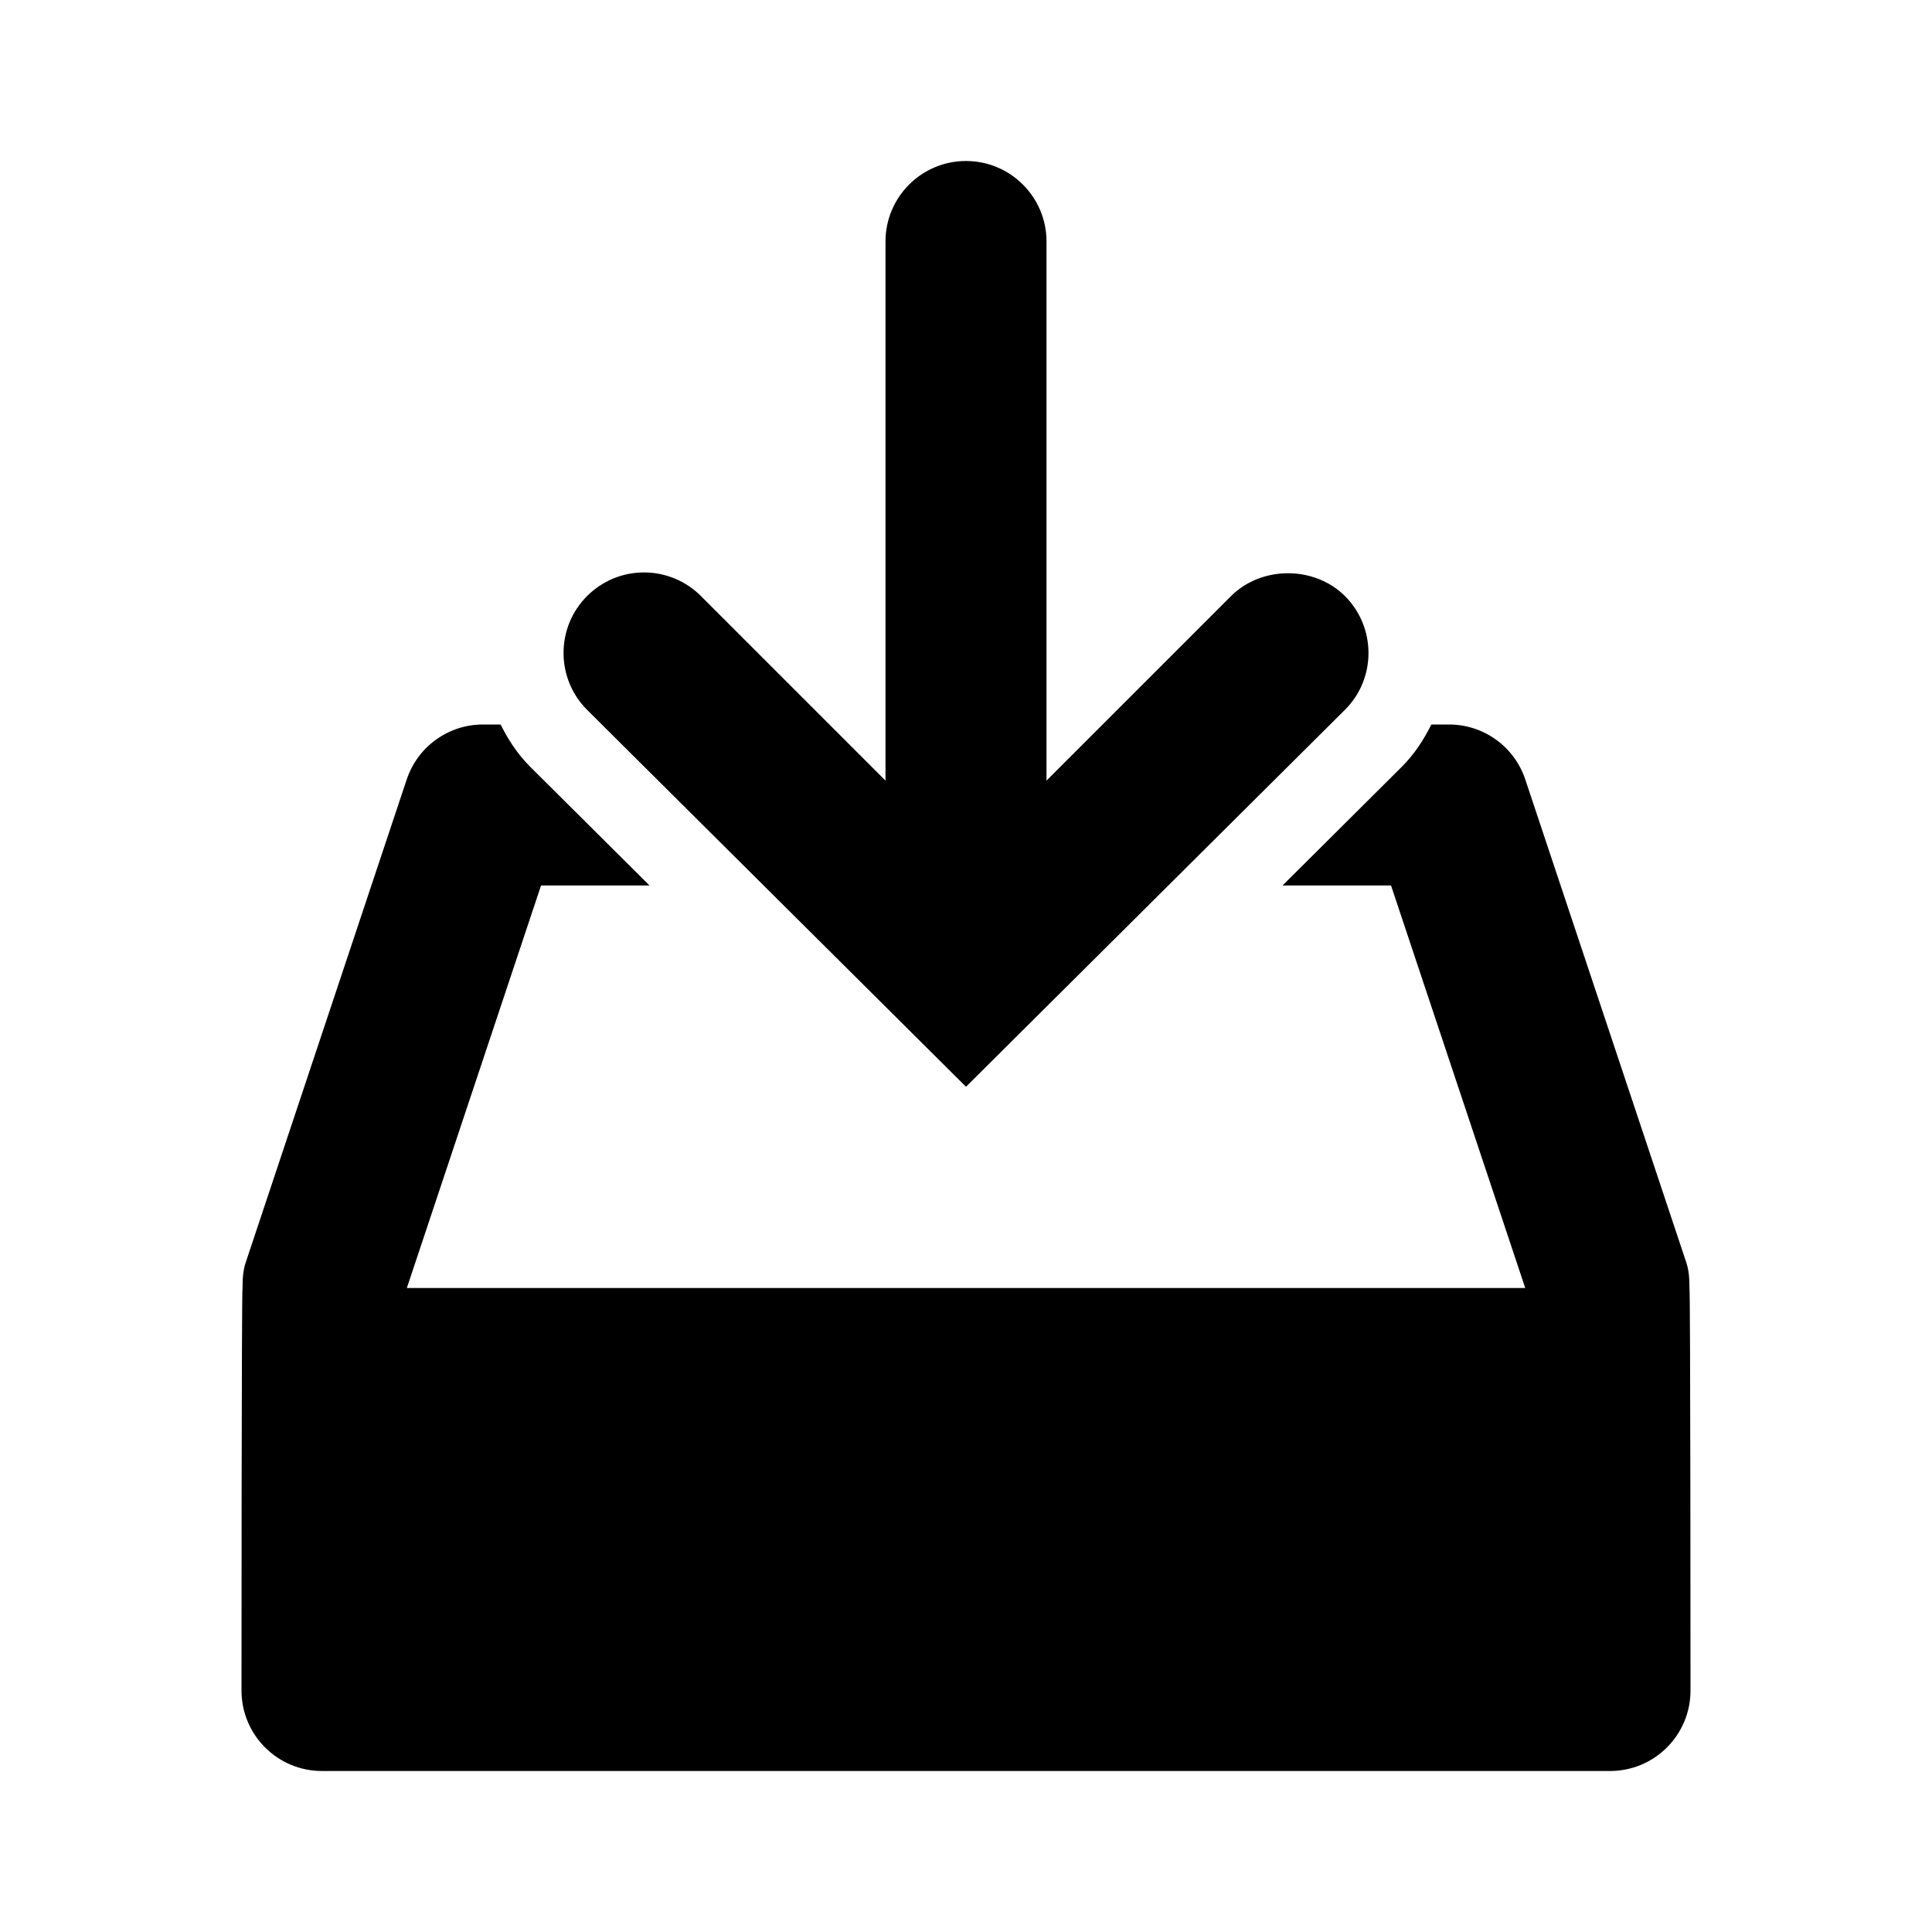
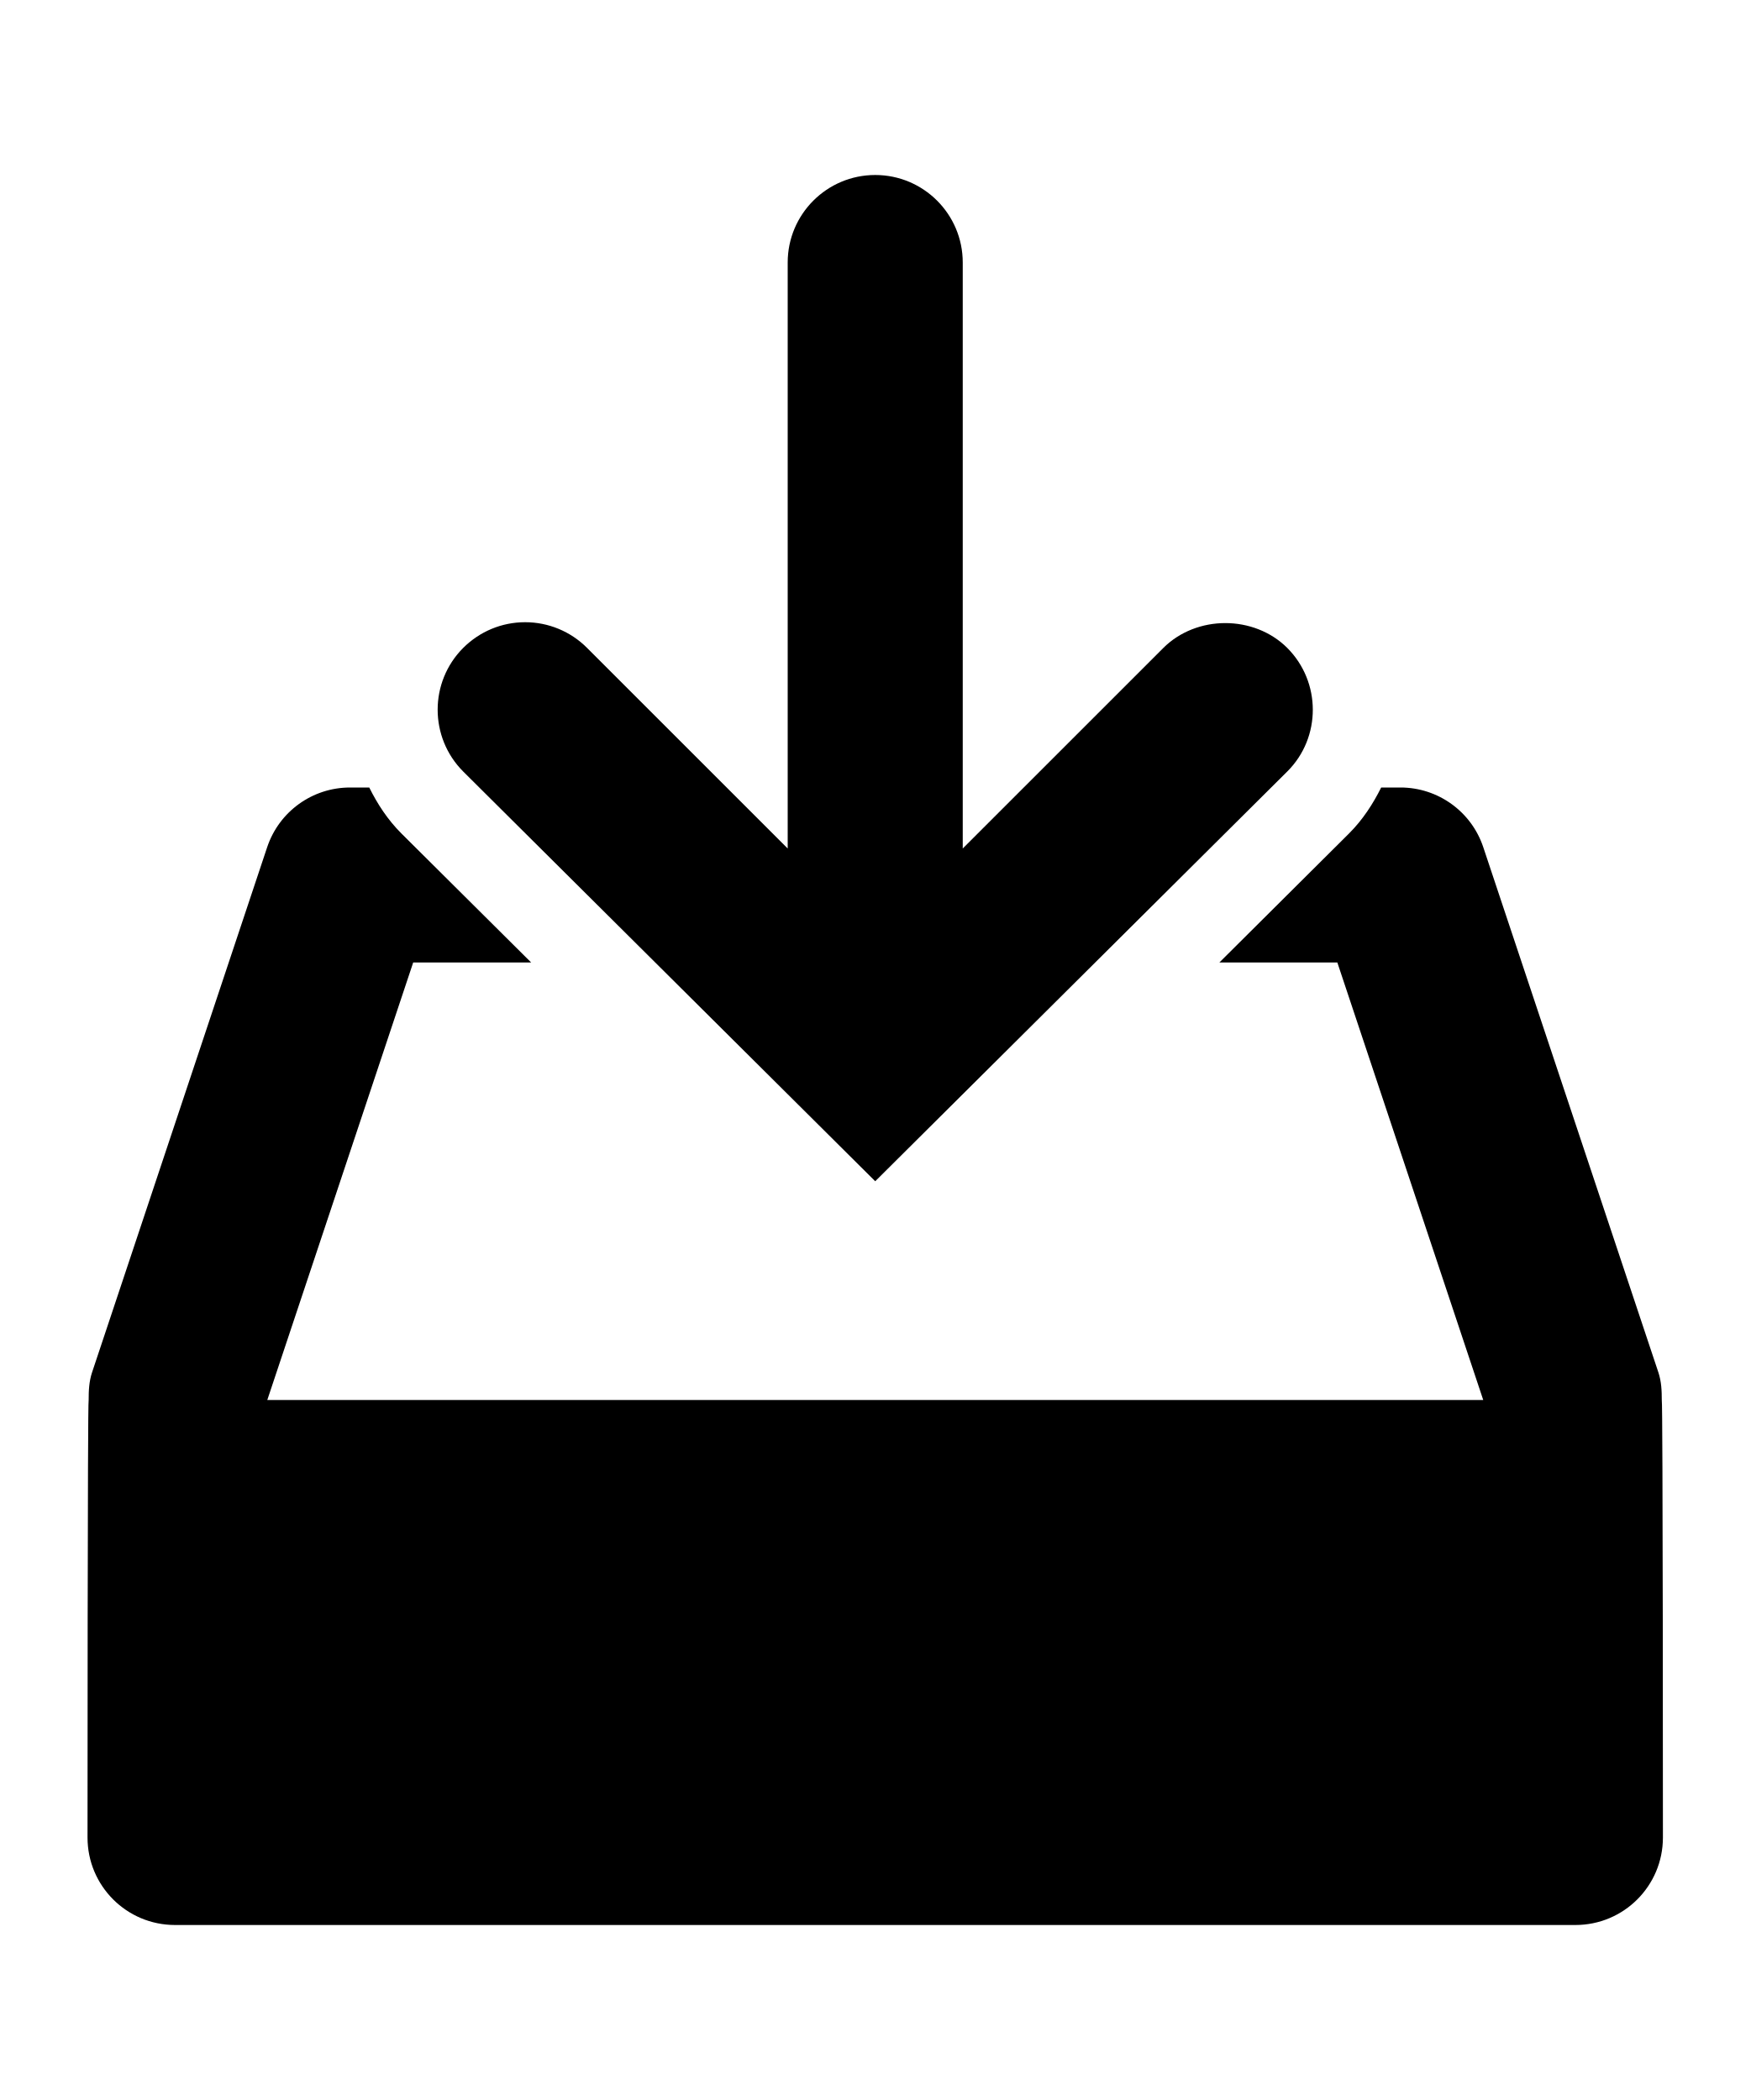
- <svg xmlns="http://www.w3.org/2000/svg" width="240" height="240" viewBox="0 0 240 240">
-   <path d="M167.07 74.04c-1.89-1.88-4.48-2.83-7.07-2.83s-5.18.95-7.07 2.83L130 96.97V30c0-5.52-4.48-10-10-10s-10 4.48-10 10v66.97L87.07 74.04A9.974 9.974 0 0 0 80 71.11c-2.67 0-5.18 1.05-7.07 2.93-3.9 3.9-3.9 10.24 0 14.14L120 135l47.09-46.84c3.88-3.87 3.88-10.22-.02-14.12zm42.8 85.96c0-1.05-.04-2.11-.39-3.16l-20-60A9.978 9.978 0 0 0 180 90h-2.19c-.94 1.88-2.1 3.68-3.67 5.25L159.32 110h13.48l16.67 50H50.54l16.67-50h13.48L65.86 95.25c-1.57-1.57-2.74-3.37-3.67-5.25H60c-4.31 0-8.12 2.75-9.48 6.84l-20 60c-.35 1.05-.39 2.11-.39 3.16-.13 0-.13 50-.13 50 0 5.53 4.47 10 10 10h160c5.53 0 10-4.47 10-10 0 0 0-50-.13-50z" fill-rule="nonzero" fill="#000" />
+ <svg xmlns="http://www.w3.org/2000/svg" width="200" height="240" viewBox="0 0 200 240">
+   <path d="M147.07 74.04c-1.89-1.88-4.48-2.83-7.07-2.83s-5.18.95-7.07 2.83L110 96.97V30c0-5.52-4.48-10-10-10s-10 4.48-10 10v66.97L67.07 74.04A9.974 9.974 0 0 0 60 71.11c-2.67 0-5.18 1.05-7.07 2.93-3.9 3.9-3.9 10.24 0 14.14L100 135l47.09-46.84c3.88-3.87 3.88-10.22-.02-14.12zm42.8 85.96c0-1.05-.04-2.11-.39-3.16l-20-60A9.978 9.978 0 0 0 160 90h-2.19c-.94 1.88-2.1 3.68-3.67 5.25L139.32 110h13.48l16.67 50H30.54l16.67-50h13.48L45.86 95.25c-1.57-1.57-2.74-3.37-3.67-5.25H40c-4.31 0-8.12 2.75-9.48 6.84l-20 60c-.35 1.05-.39 2.11-.39 3.16-.13 0-.13 50-.13 50 0 5.53 4.47 10 10 10h160c5.53 0 10-4.47 10-10 0 0 0-50-.13-50z" fill-rule="nonzero" fill="#000" />
</svg>
